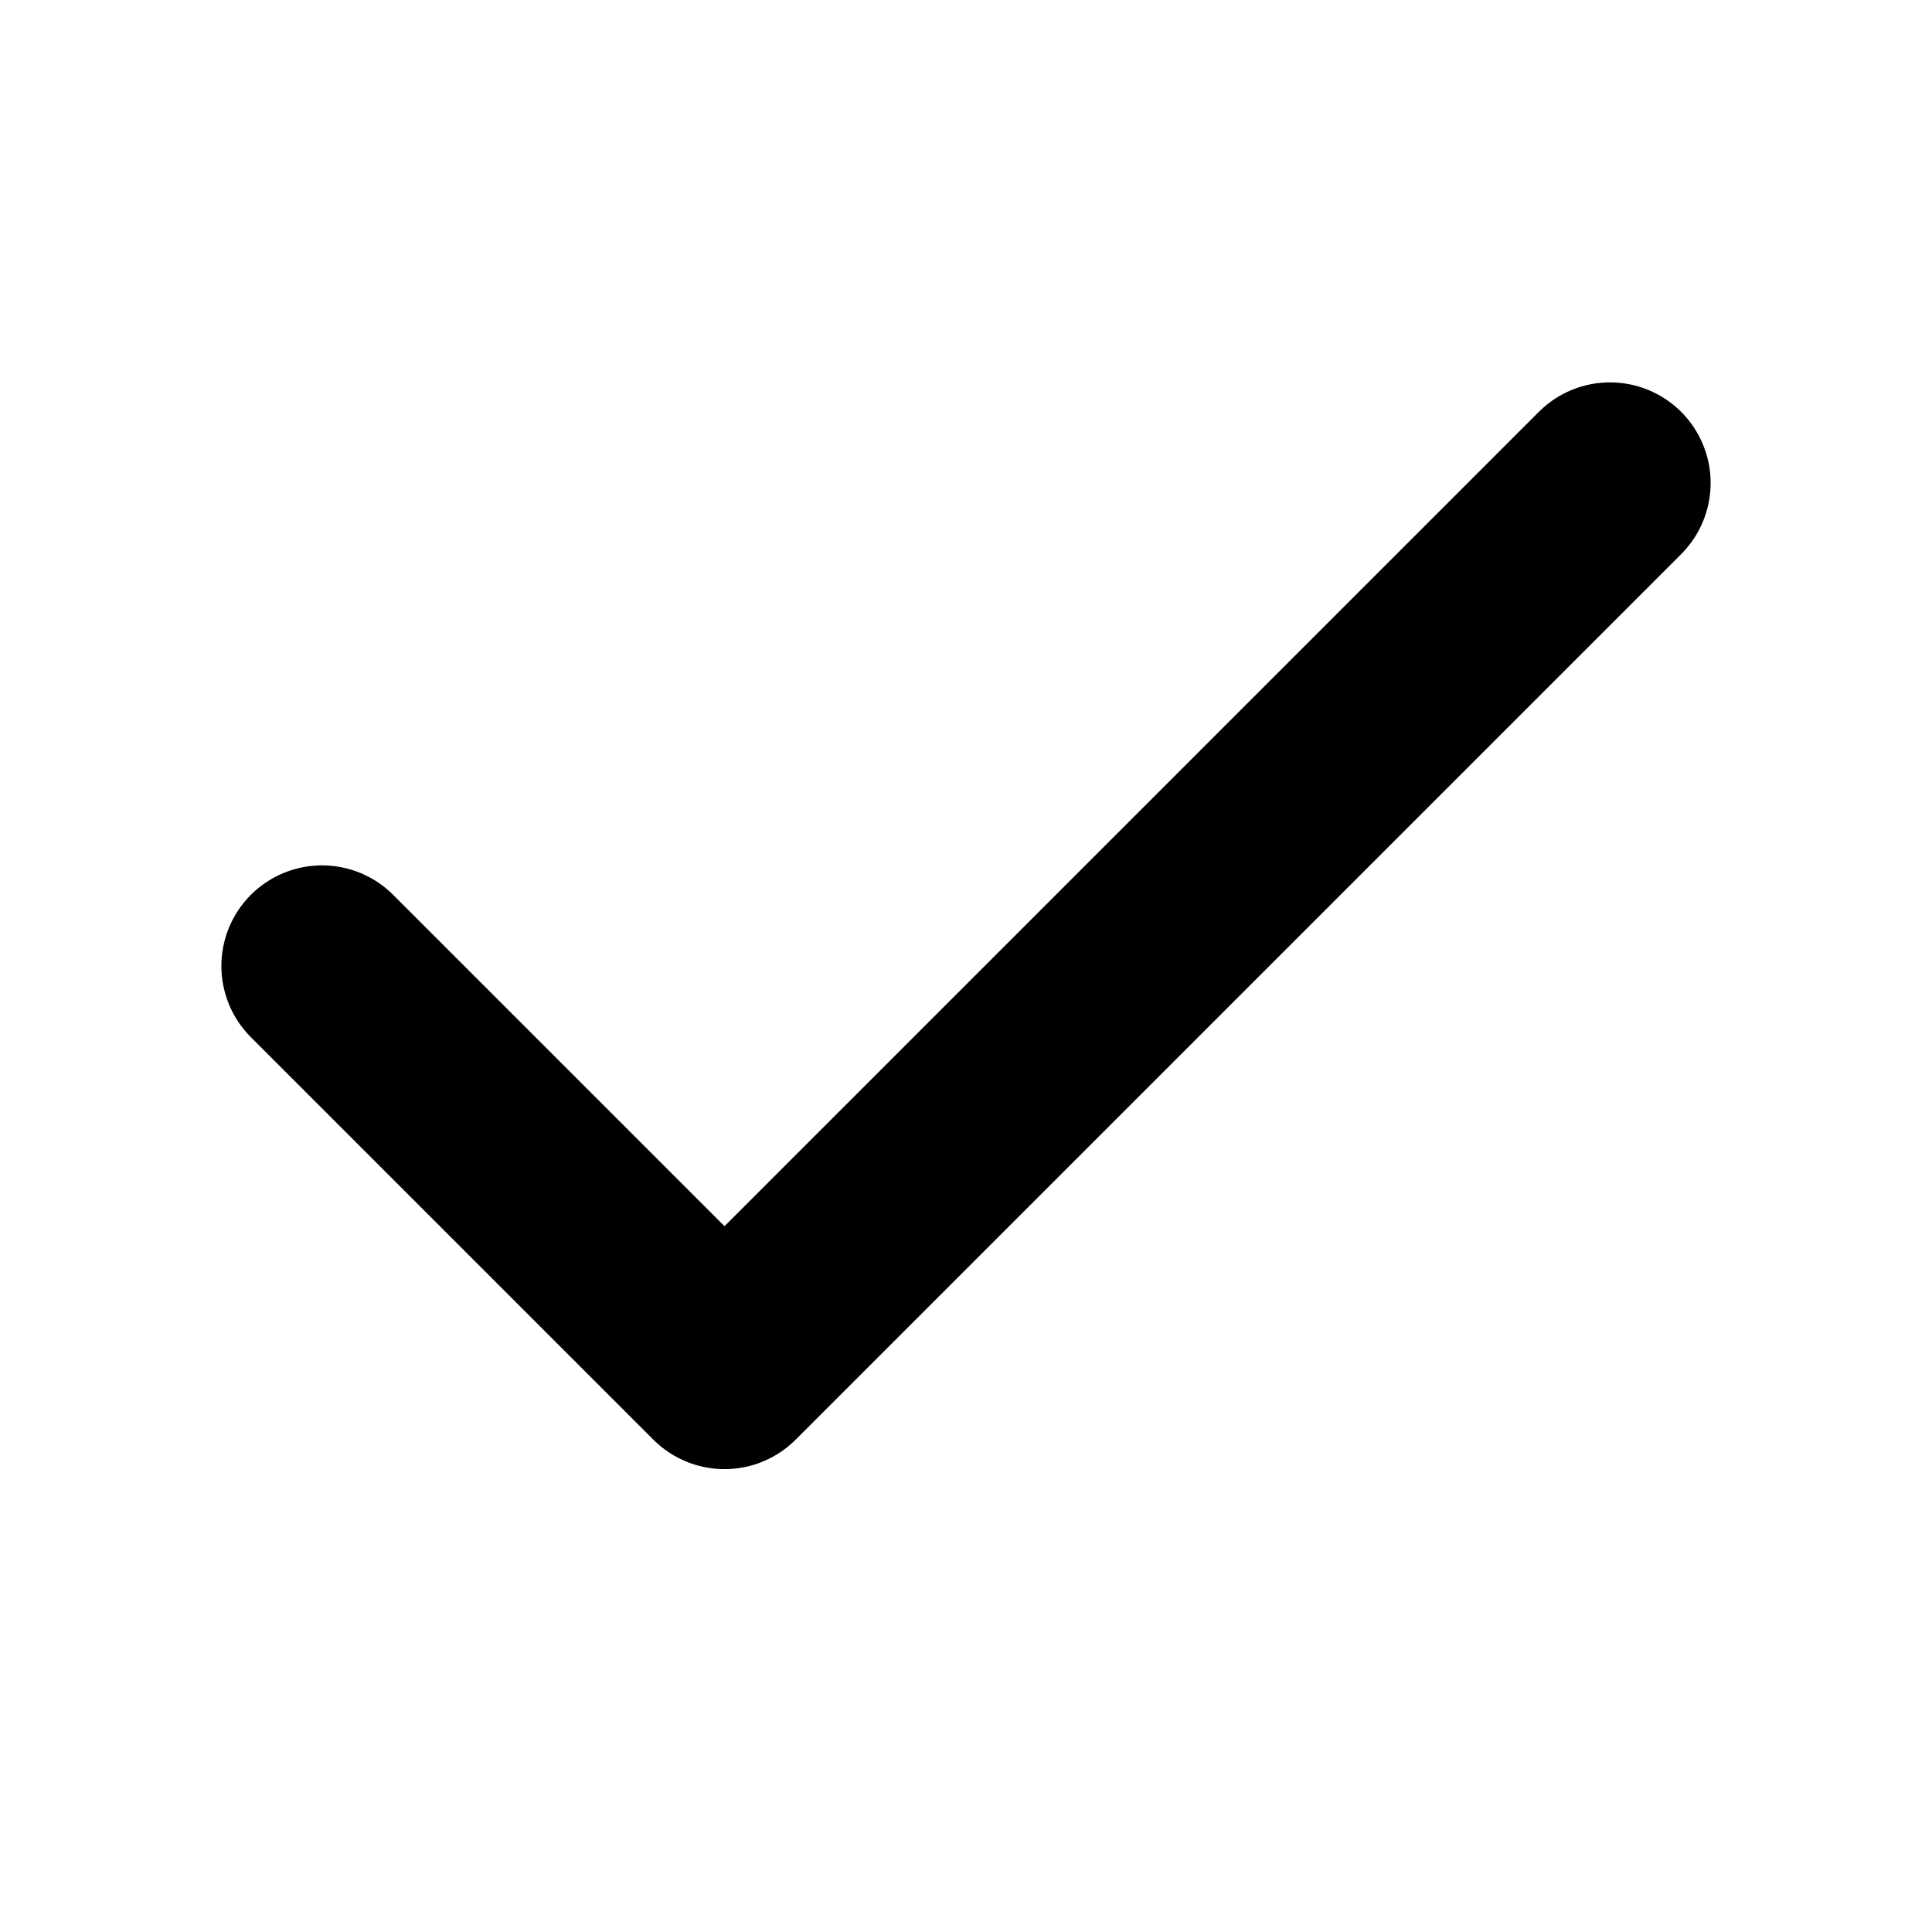
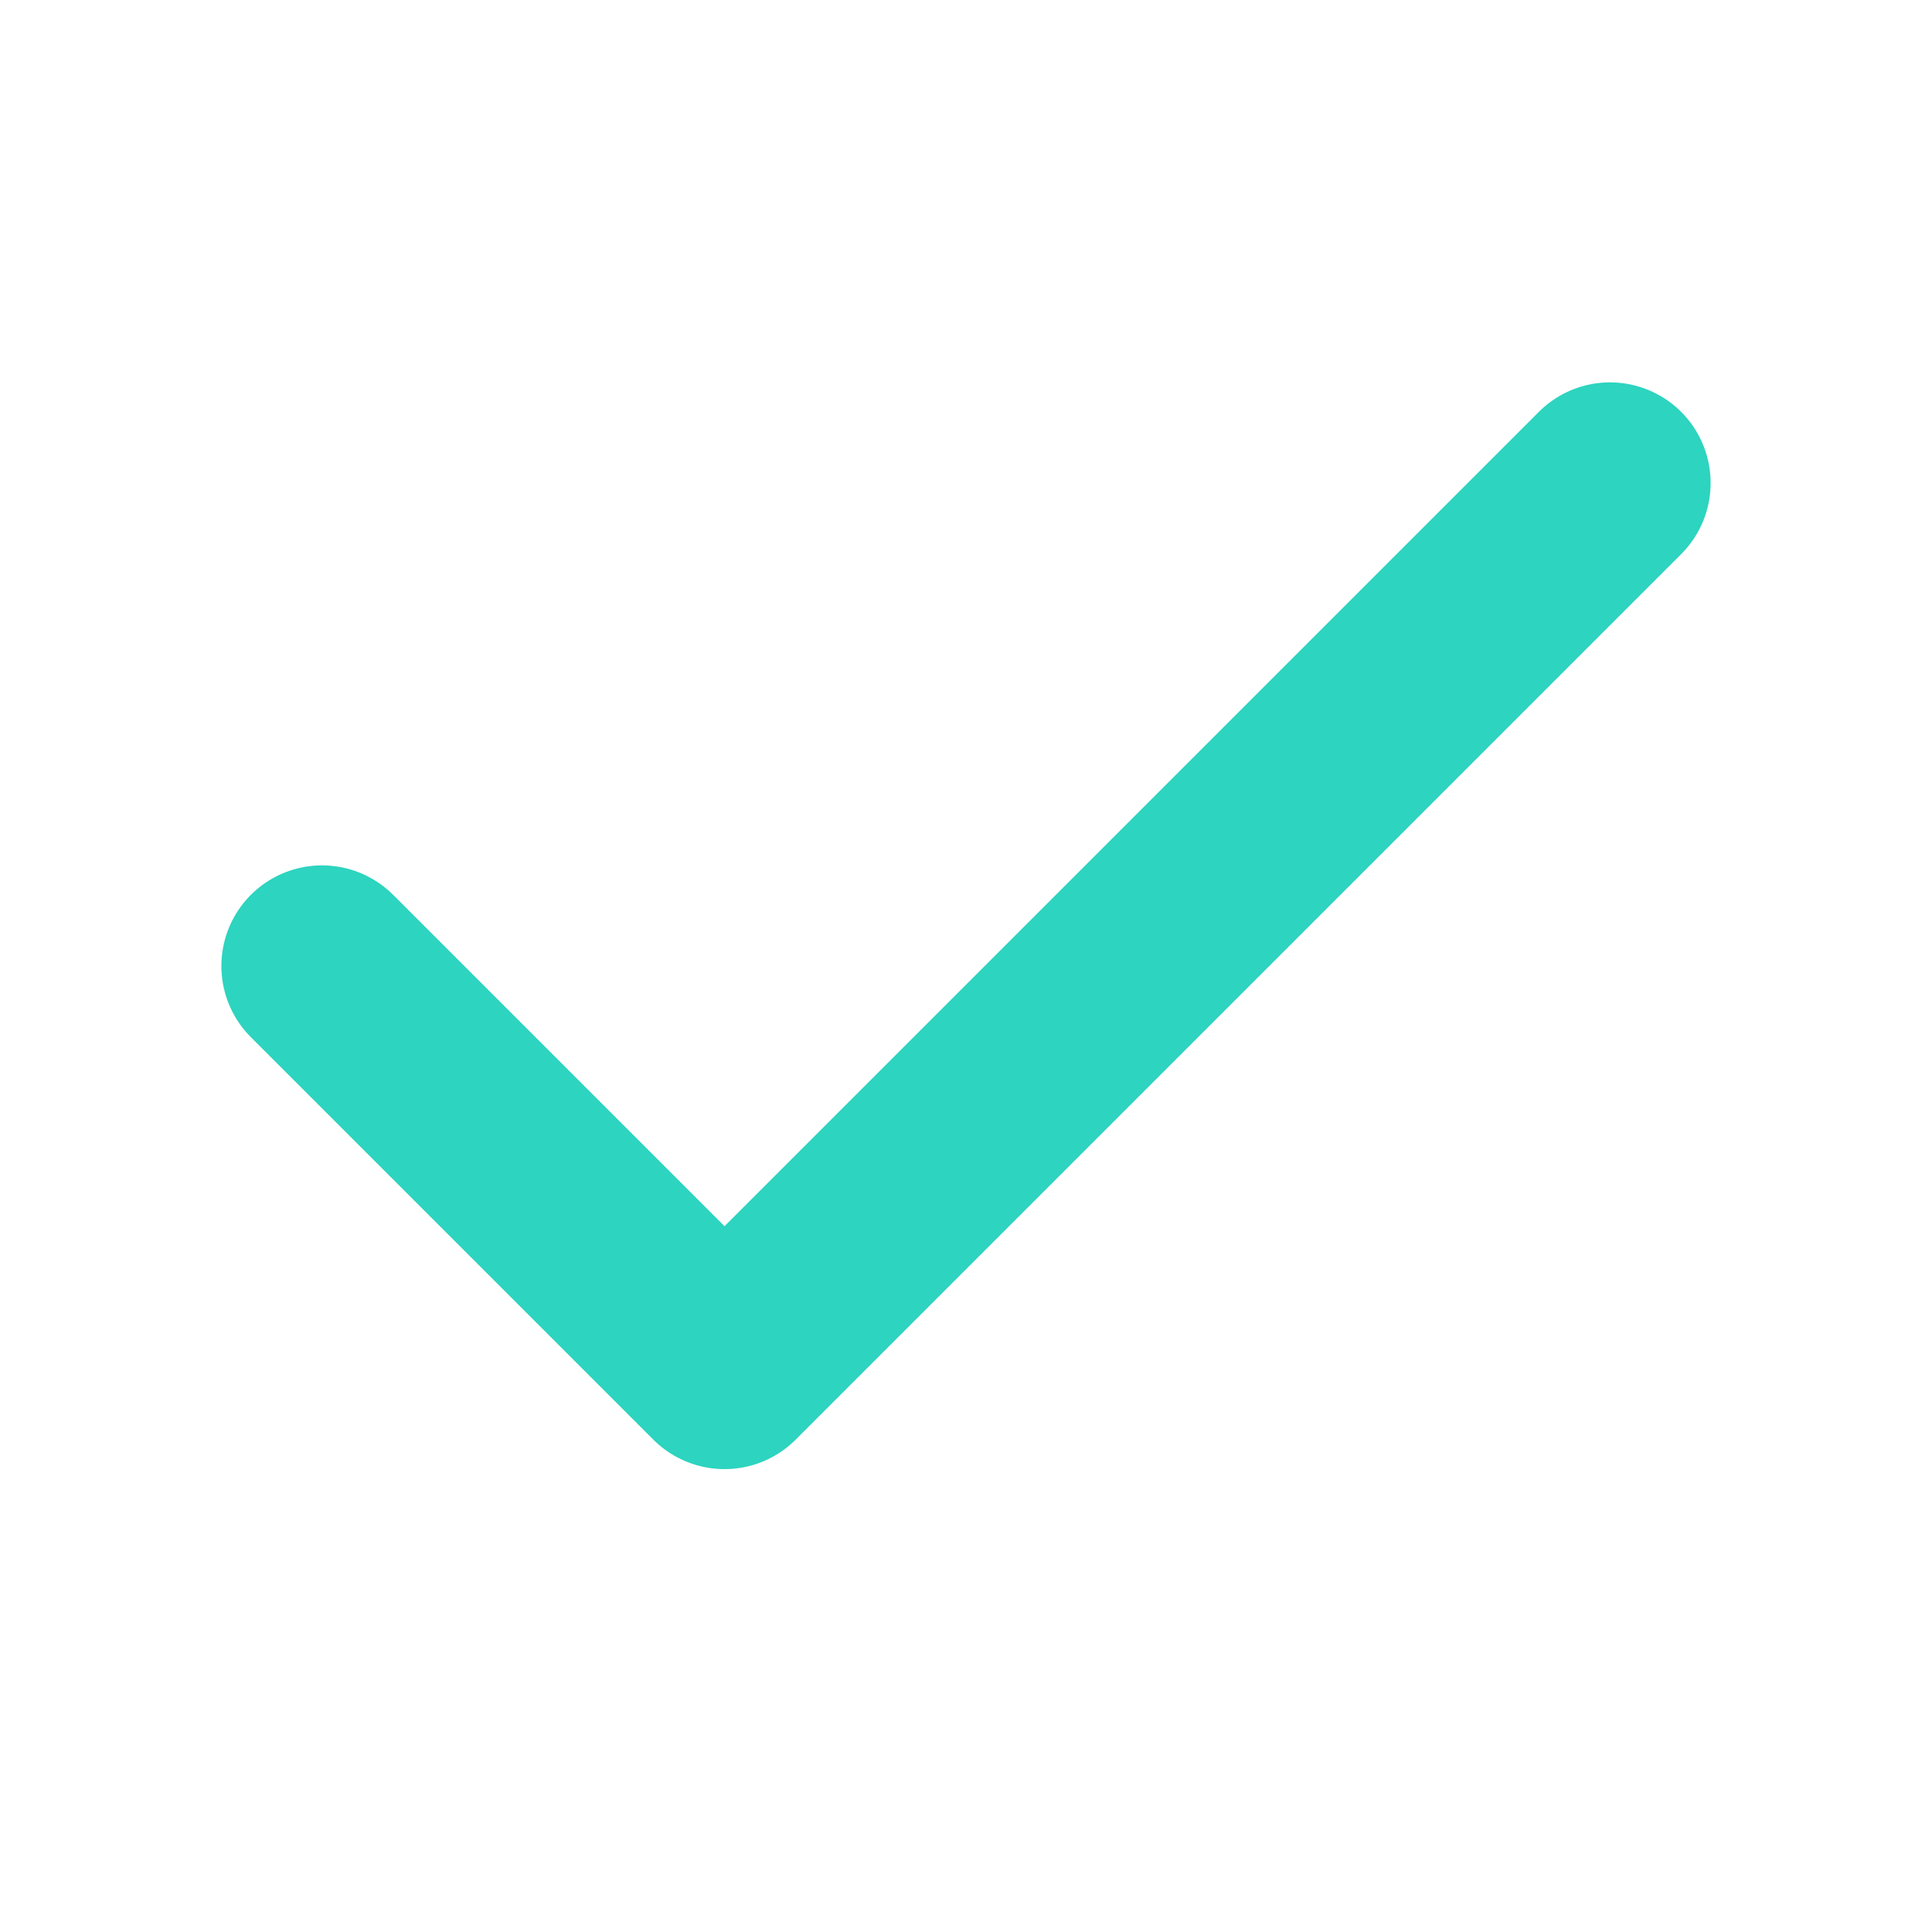
- <svg xmlns="http://www.w3.org/2000/svg" viewBox="0 0 24 24" fill="none" stroke="currentColor" stroke-width="2.5" stroke-linecap="round" stroke-linejoin="round">
+ <svg xmlns="http://www.w3.org/2000/svg" viewBox="0 0 24 24" fill="none" stroke="#2dd4bf" stroke-width="2.5" stroke-linecap="round" stroke-linejoin="round">
  <polyline points="20 6 9 17 4 12" />
</svg>
